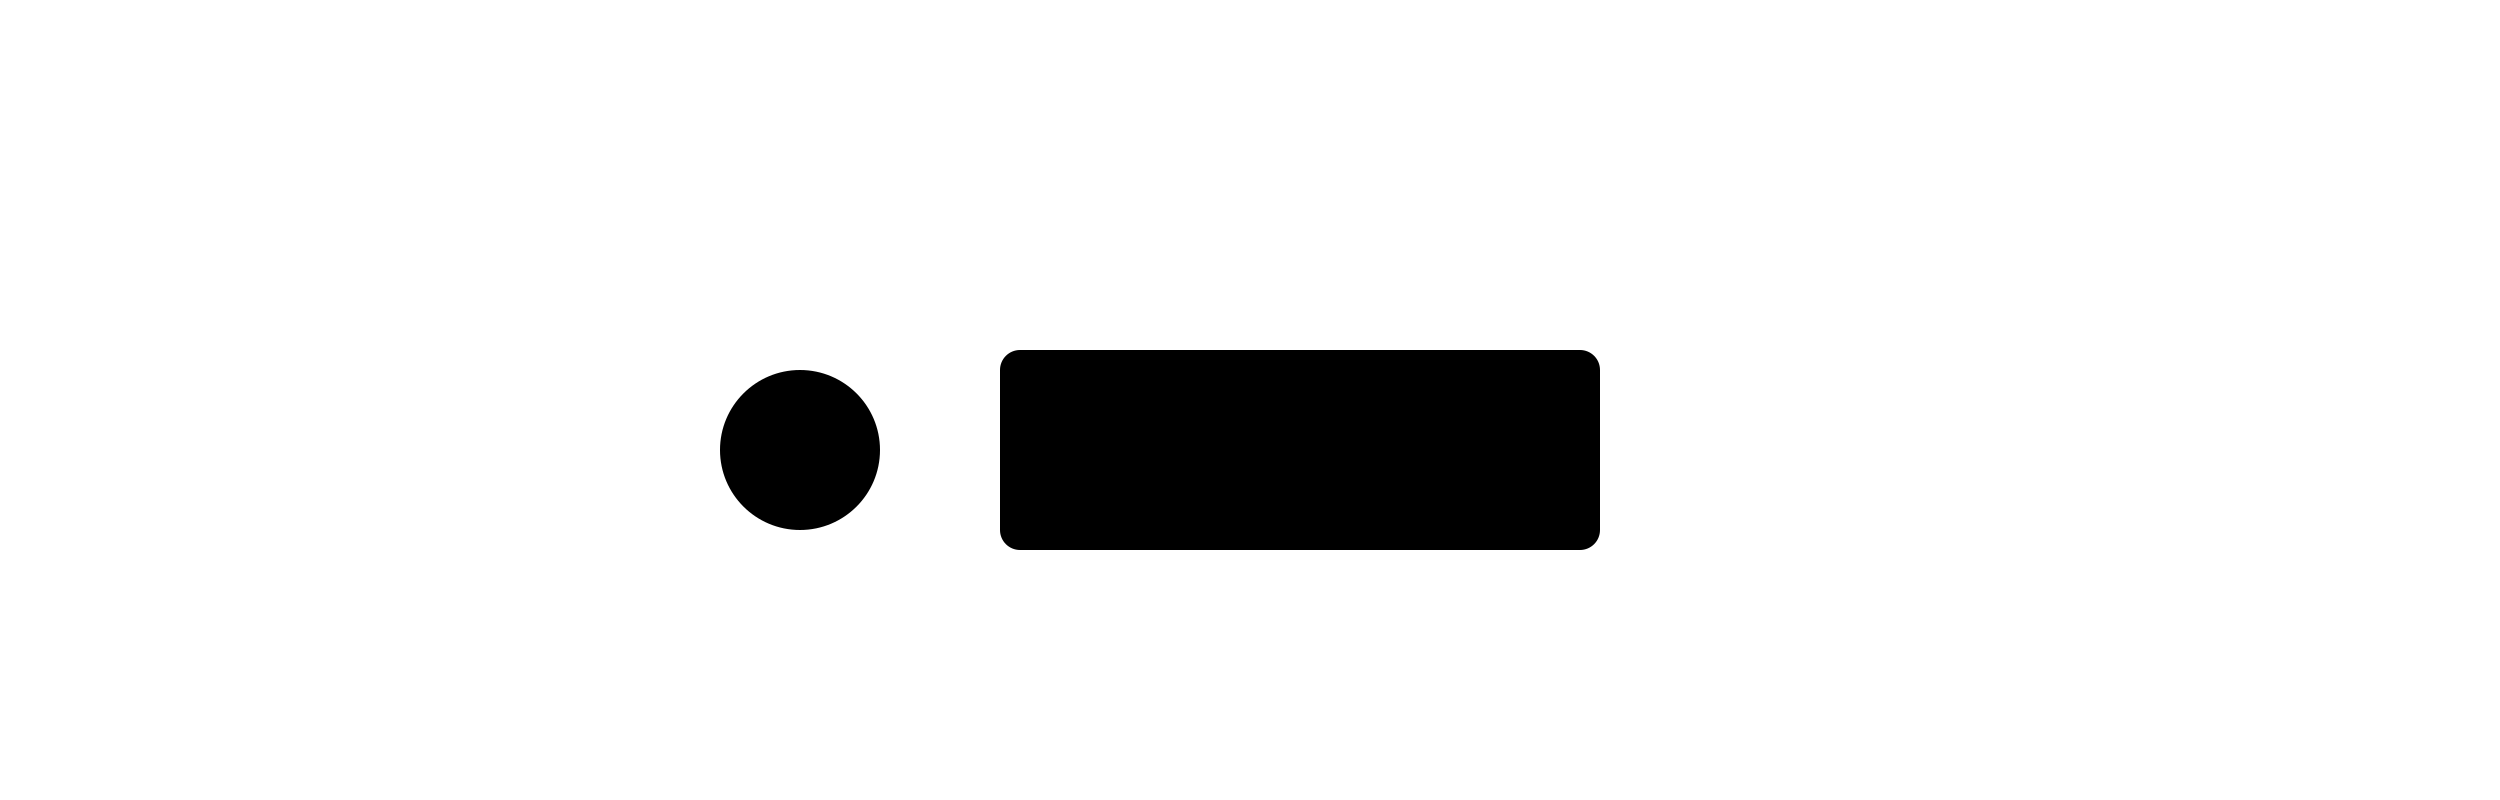
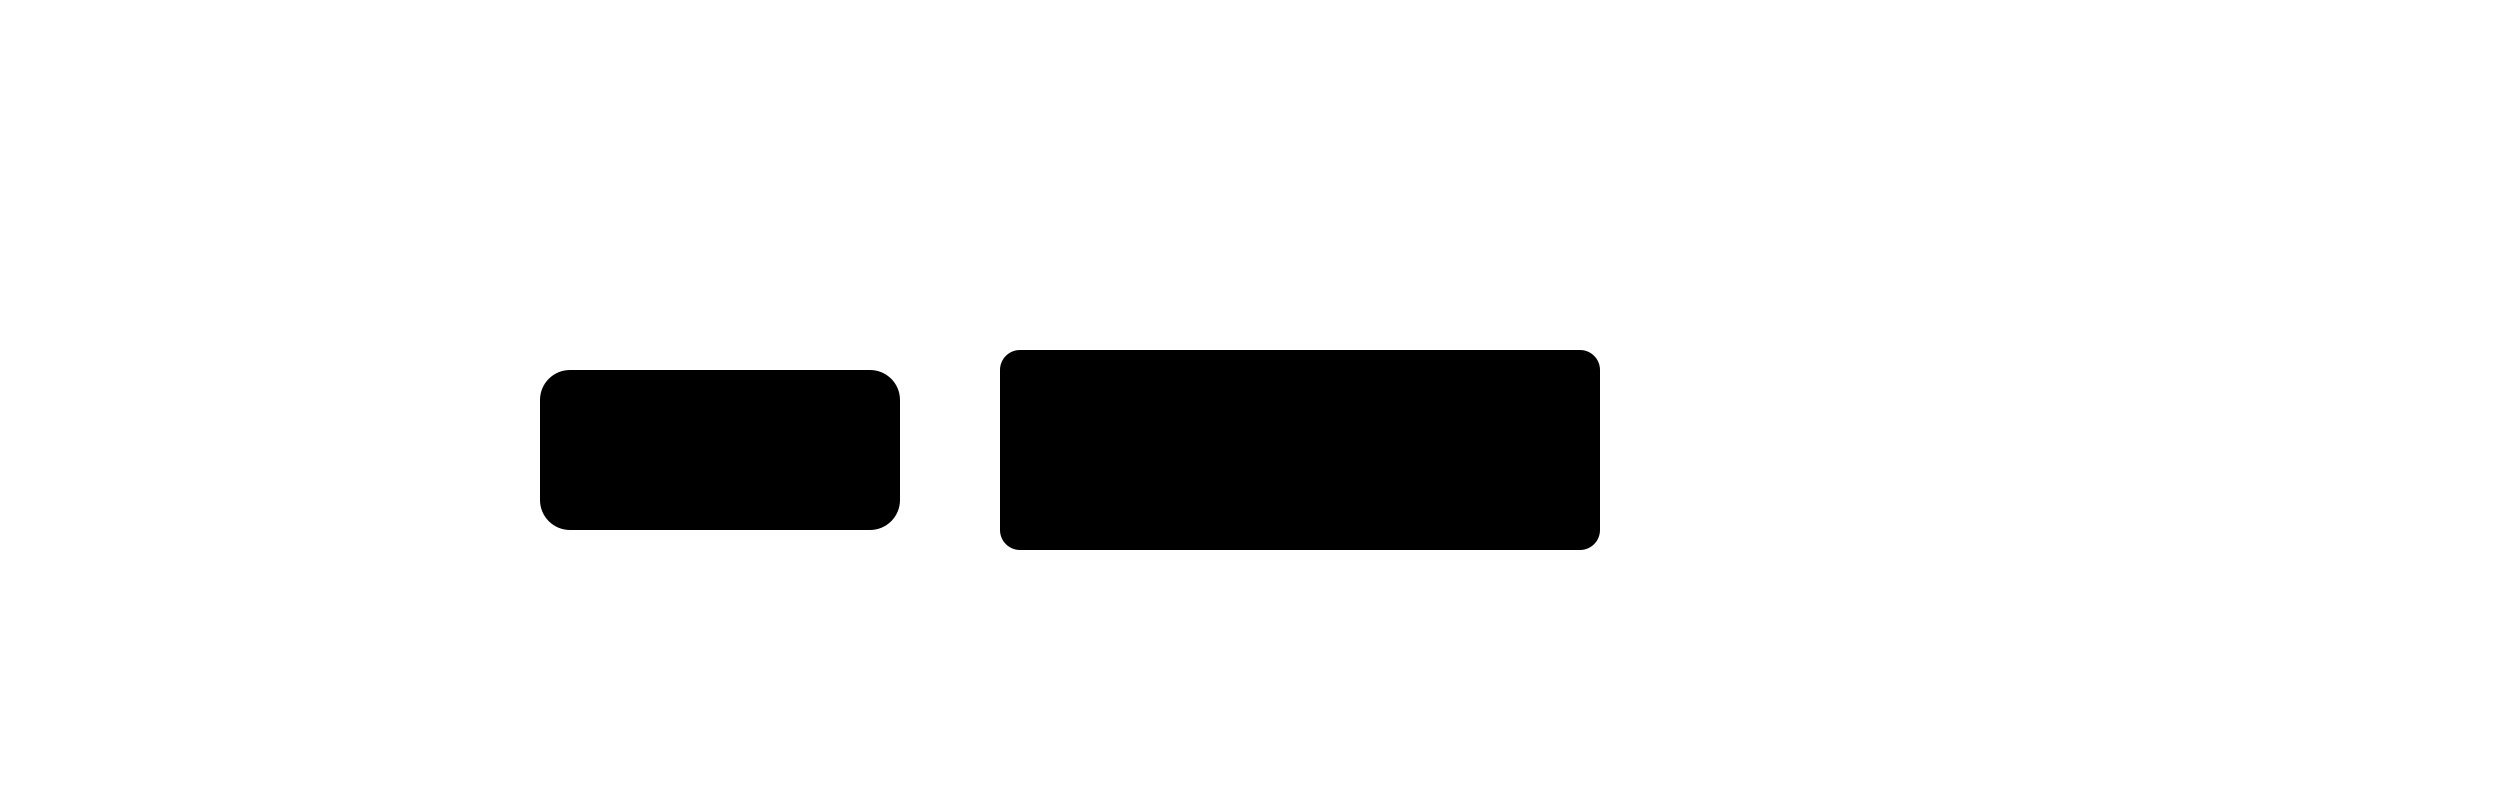
<svg xmlns="http://www.w3.org/2000/svg" viewBox="0 0 250 80">
-   <circle class="interactive" cx="80" cy="45" r="8" />
+   <rect class="interactive" x="54" y="37" width="36" height="16" rx="3" />
  <rect class="region" x="100" y="35" width="60" height="20" rx="2" />
  <rect class="text-line" x="108" y="42" width="45" height="5" />
</svg>
